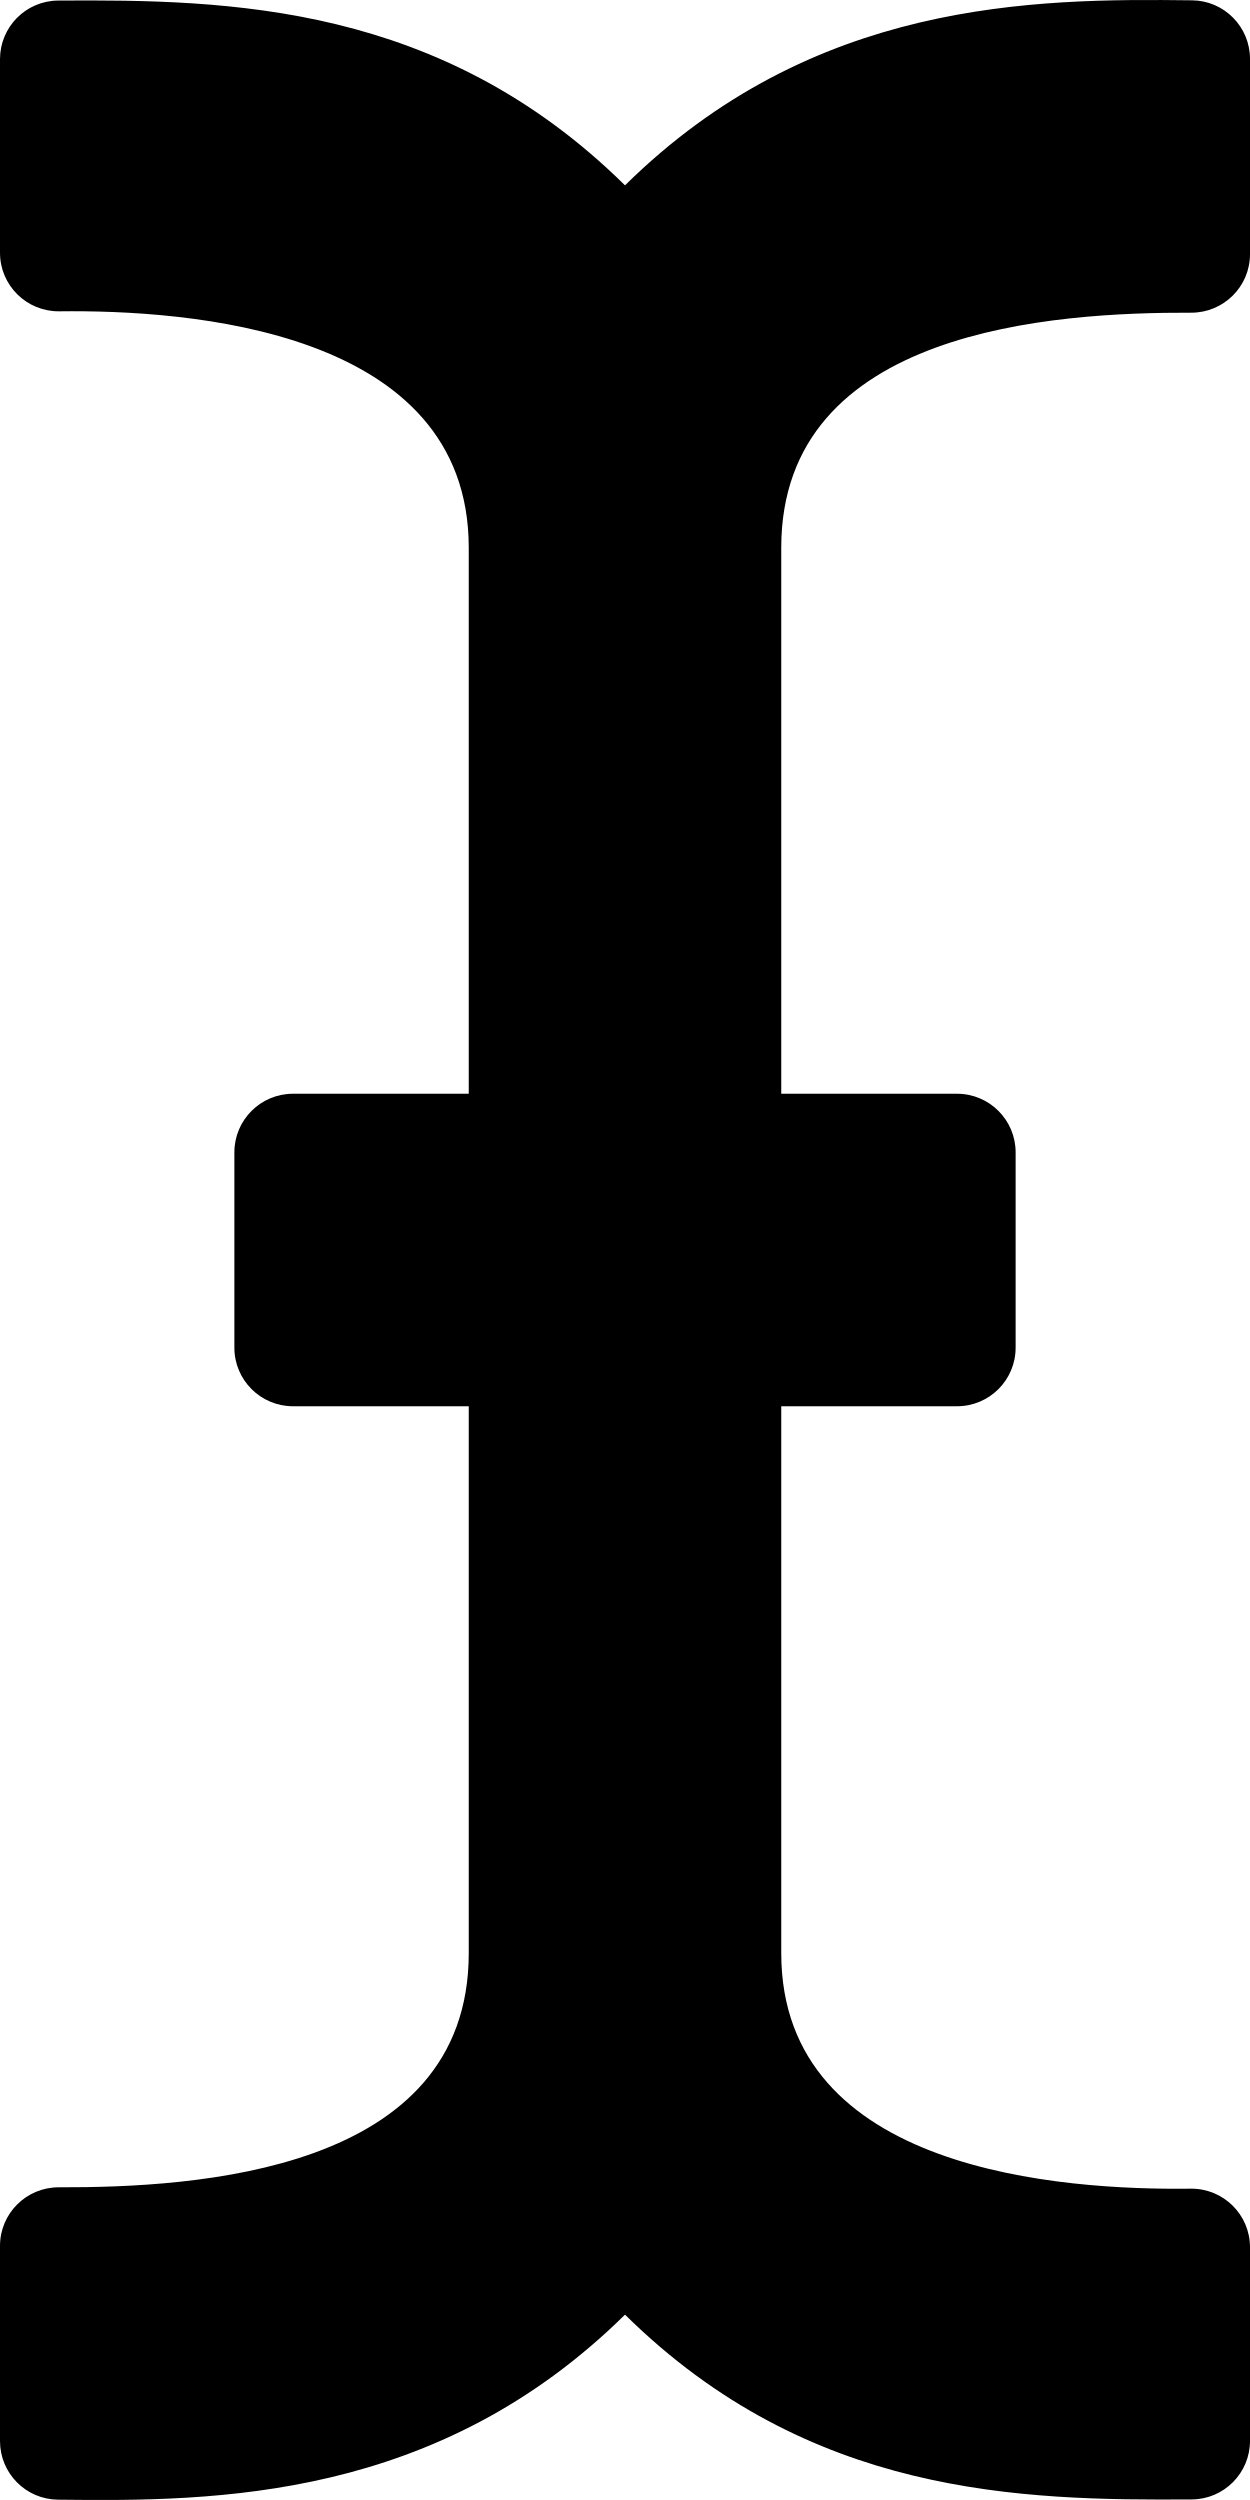
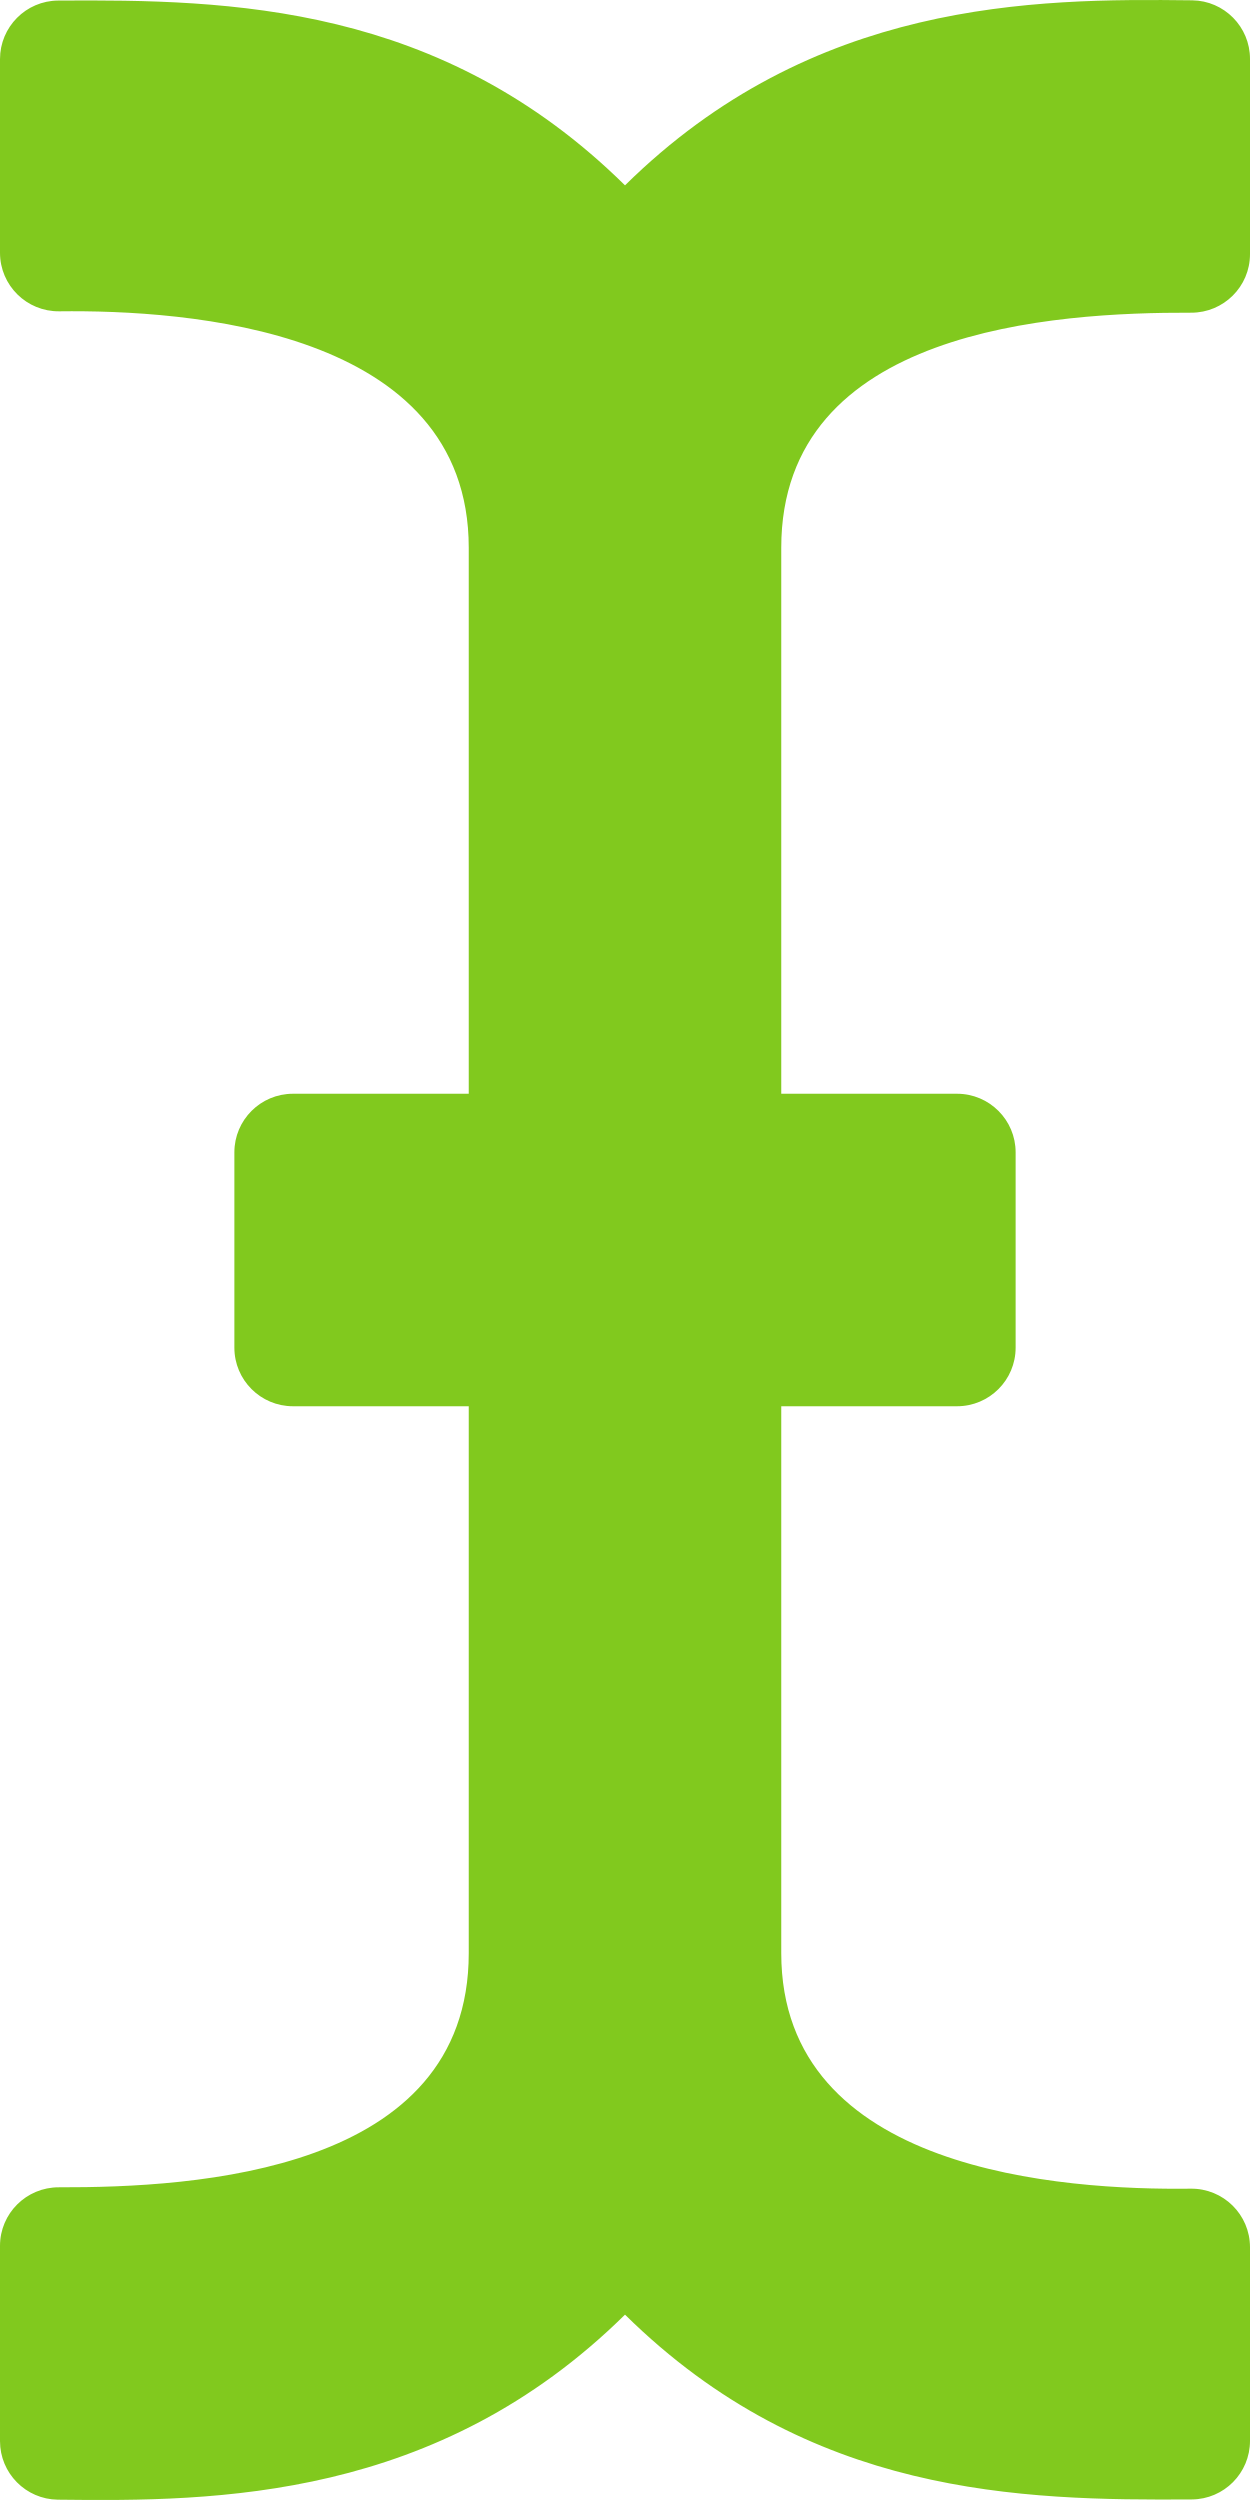
- <svg xmlns="http://www.w3.org/2000/svg" aria-hidden="true" focusable="false" data-prefix="fas" data-icon="i-cursor" class="svg-inline--fa fa-i-cursor fa-w-8" role="img" viewBox="0 0 256 512">
-   <path fill="currentColor" d="M256 52.048V12.065C256 5.496 250.726.148 244.158.066 211.621-.344 166.469.011 128 37.959 90.266.736 46.979-.114 11.913.114 5.318.157 0 5.519 0 12.114v39.645c0 6.687 5.458 12.078 12.145 11.998C38.111 63.447 96 67.243 96 112.182V224H60c-6.627 0-12 5.373-12 12v40c0 6.627 5.373 12 12 12h36v112c0 44.932-56.075 48.031-83.95 47.959C5.404 447.942 0 453.306 0 459.952v39.983c0 6.569 5.274 11.917 11.842 11.999 32.537.409 77.689.054 116.158-37.894 37.734 37.223 81.021 38.073 116.087 37.845 6.595-.043 11.913-5.405 11.913-12V460.24c0-6.687-5.458-12.078-12.145-11.998C217.889 448.553 160 444.939 160 400V288h36c6.627 0 12-5.373 12-12v-40c0-6.627-5.373-12-12-12h-36V112.182c0-44.932 56.075-48.213 83.95-48.142 6.646.018 12.05-5.346 12.05-11.992z" />
+ <svg xmlns="http://www.w3.org/2000/svg" viewBox="0 0 256 512">
+   <path fill="#81c91e" d="M256 52.048V12.065C256 5.496 250.726.148 244.158.066 211.621-.344 166.469.011 128 37.959 90.266.736 46.979-.114 11.913.114 5.318.157 0 5.519 0 12.114v39.645c0 6.687 5.458 12.078 12.145 11.998C38.111 63.447 96 67.243 96 112.182V224H60c-6.627 0-12 5.373-12 12v40c0 6.627 5.373 12 12 12h36v112c0 44.932-56.075 48.031-83.95 47.959C5.404 447.942 0 453.306 0 459.952v39.983c0 6.569 5.274 11.917 11.842 11.999 32.537.409 77.689.054 116.158-37.894 37.734 37.223 81.021 38.073 116.087 37.845 6.595-.043 11.913-5.405 11.913-12V460.24c0-6.687-5.458-12.078-12.145-11.998C217.889 448.553 160 444.939 160 400V288h36c6.627 0 12-5.373 12-12v-40c0-6.627-5.373-12-12-12h-36V112.182c0-44.932 56.075-48.213 83.95-48.142 6.646.018 12.05-5.346 12.05-11.992z" />
</svg>
